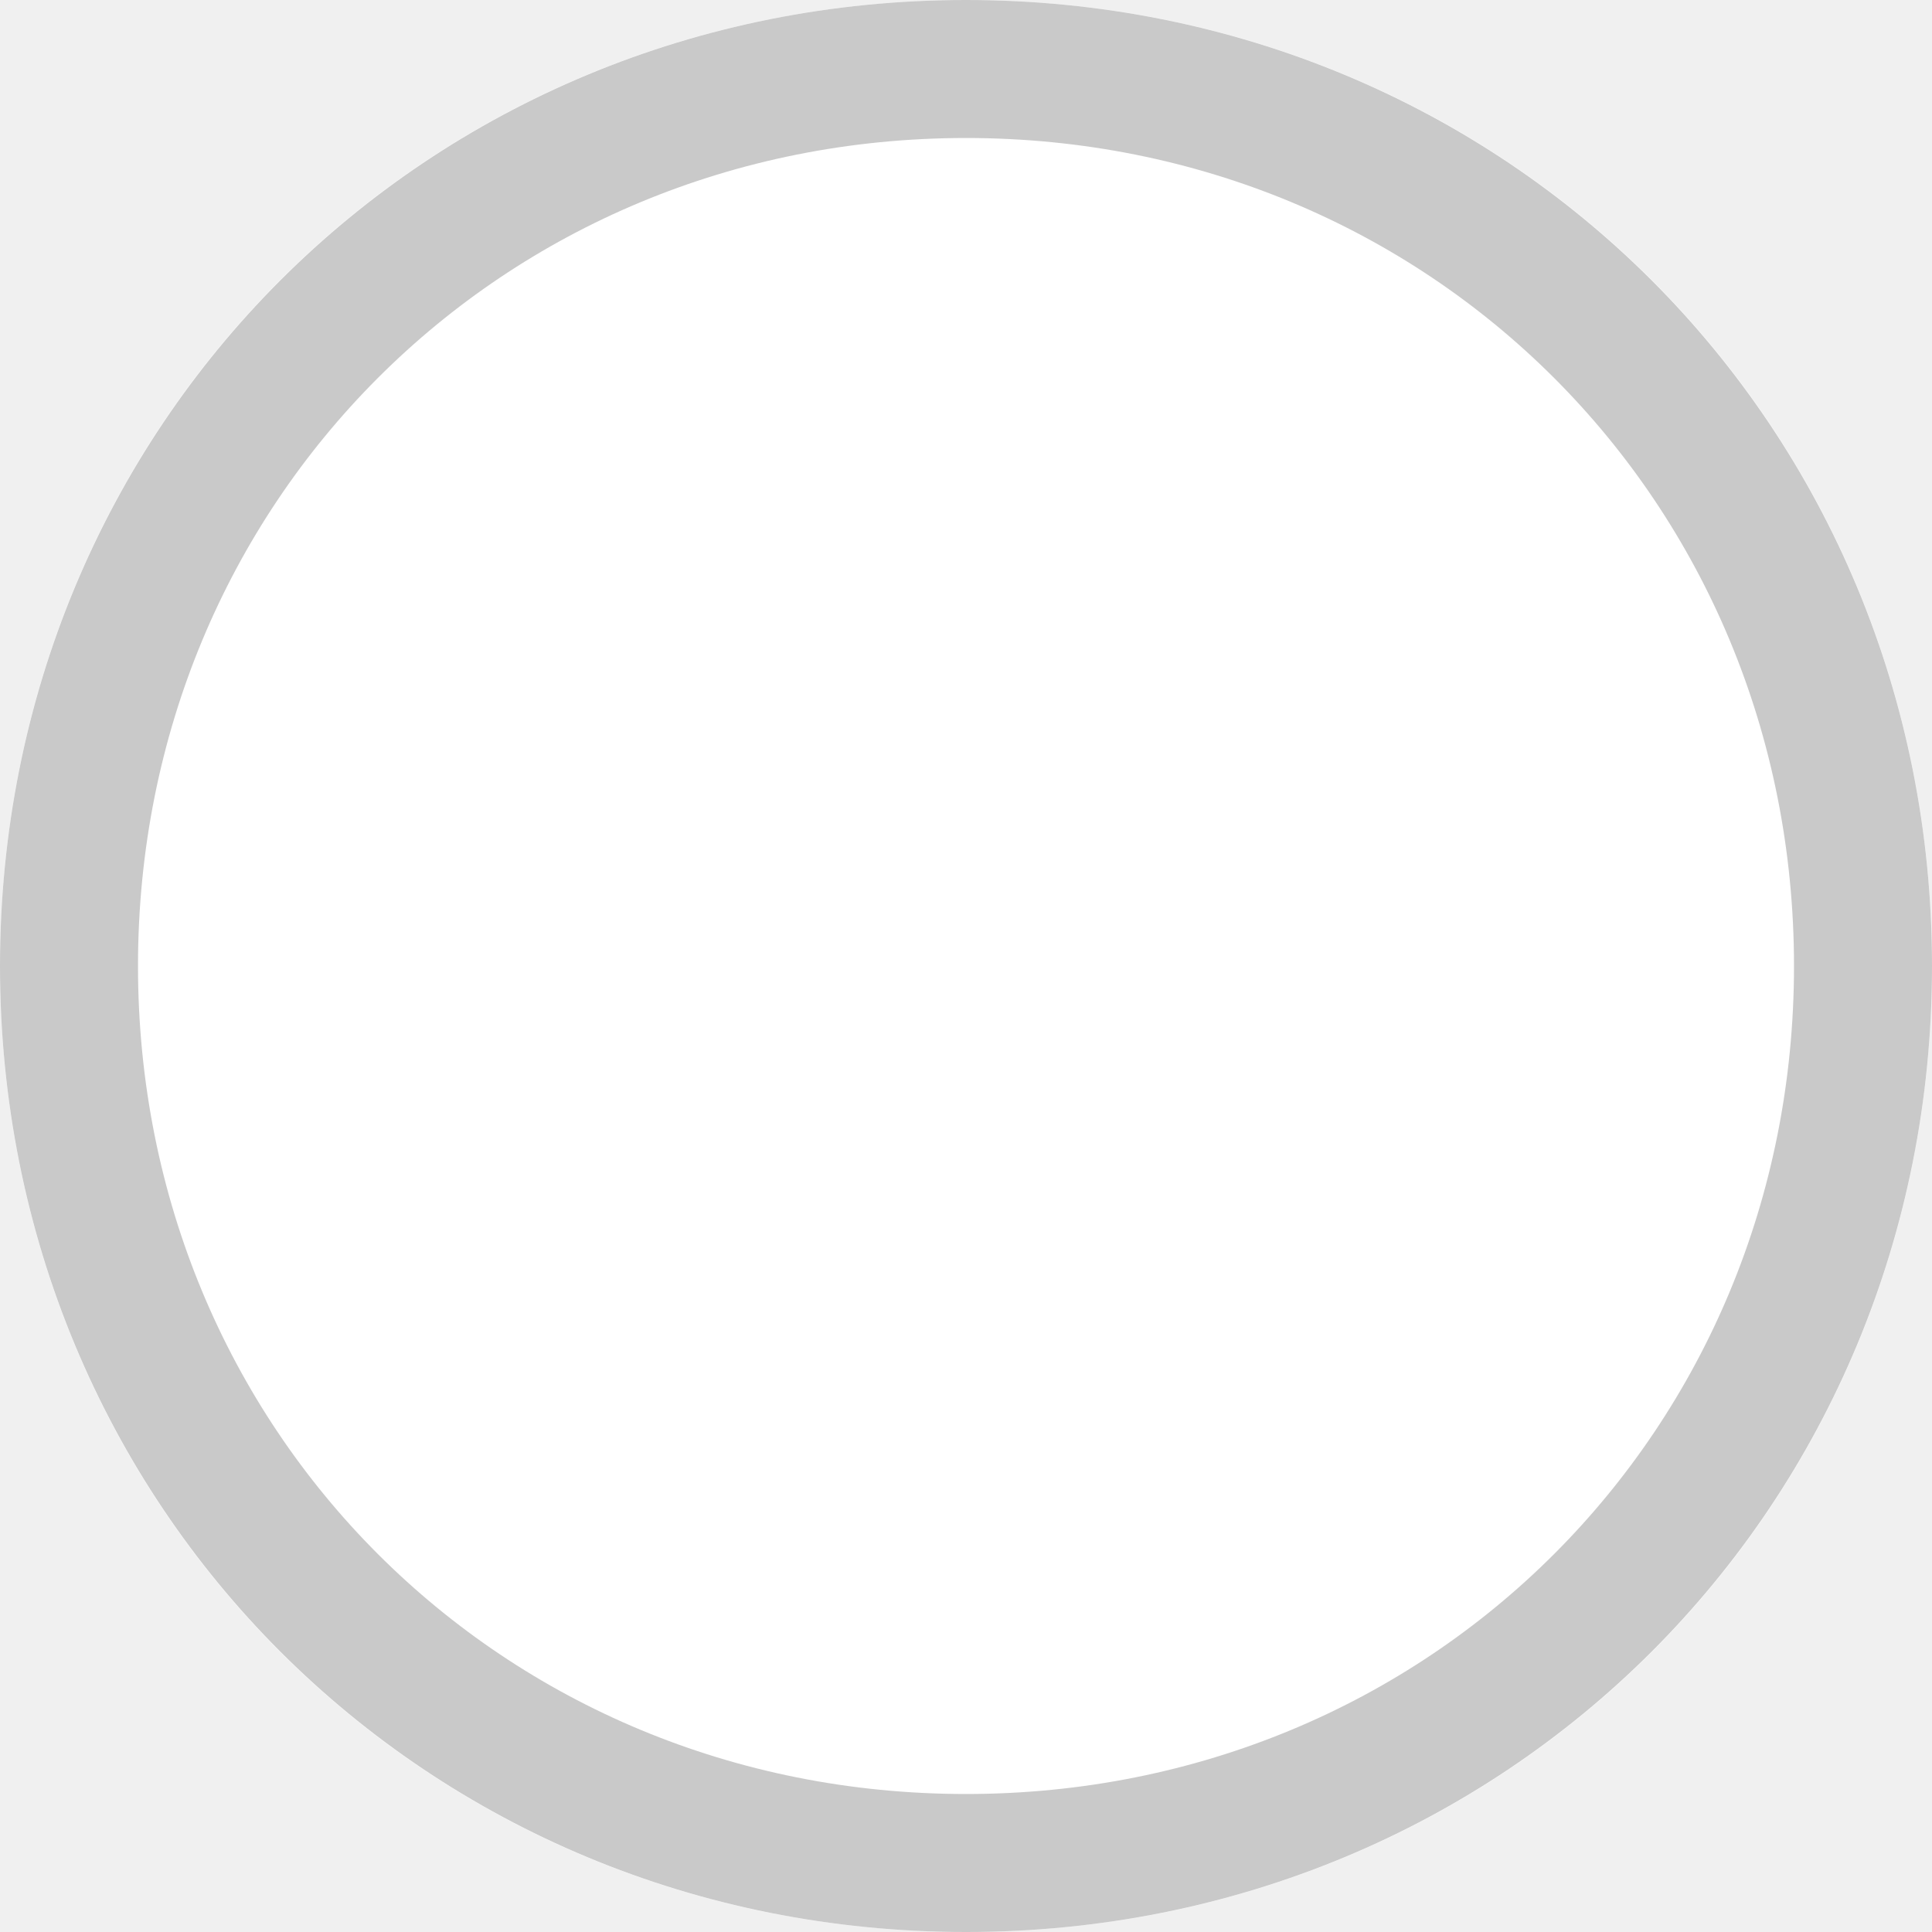
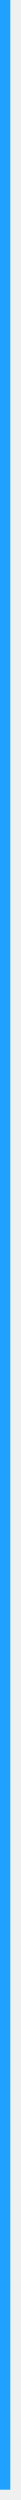
- <svg xmlns="http://www.w3.org/2000/svg" version="1.1" width="14px" height="14px">
-   <g transform="matrix(1 0 0 1 -2442 -3246 )">
-     <path d="M 2449 3246  C 2452.92 3246  2456 3249.08  2456 3253  C 2456 3256.92  2452.92 3260  2449 3260  C 2445.08 3260  2442 3256.92  2442 3253  C 2442 3249.08  2445.08 3246  2449 3246  Z " fill-rule="nonzero" fill="#ffffff" stroke="none" />
-     <path d="M 2449 3246.5  C 2452.64 3246.5  2455.5 3249.36  2455.5 3253  C 2455.5 3256.64  2452.64 3259.5  2449 3259.5  C 2445.36 3259.5  2442.5 3256.64  2442.5 3253  C 2442.5 3249.36  2445.36 3246.5  2449 3246.5  Z " stroke-width="1" stroke="#c9c9c9" fill="none" />
+ <svg xmlns="http://www.w3.org/2000/svg" version="1.1" width="2px" height="243px">
+   <g transform="matrix(1 0 0 1 -3971 -337 )">
+     <path d="M 3971.5 337  L 3971.5 579  " stroke-width="1" stroke="#20a0ff" fill="none" />
  </g>
</svg>
